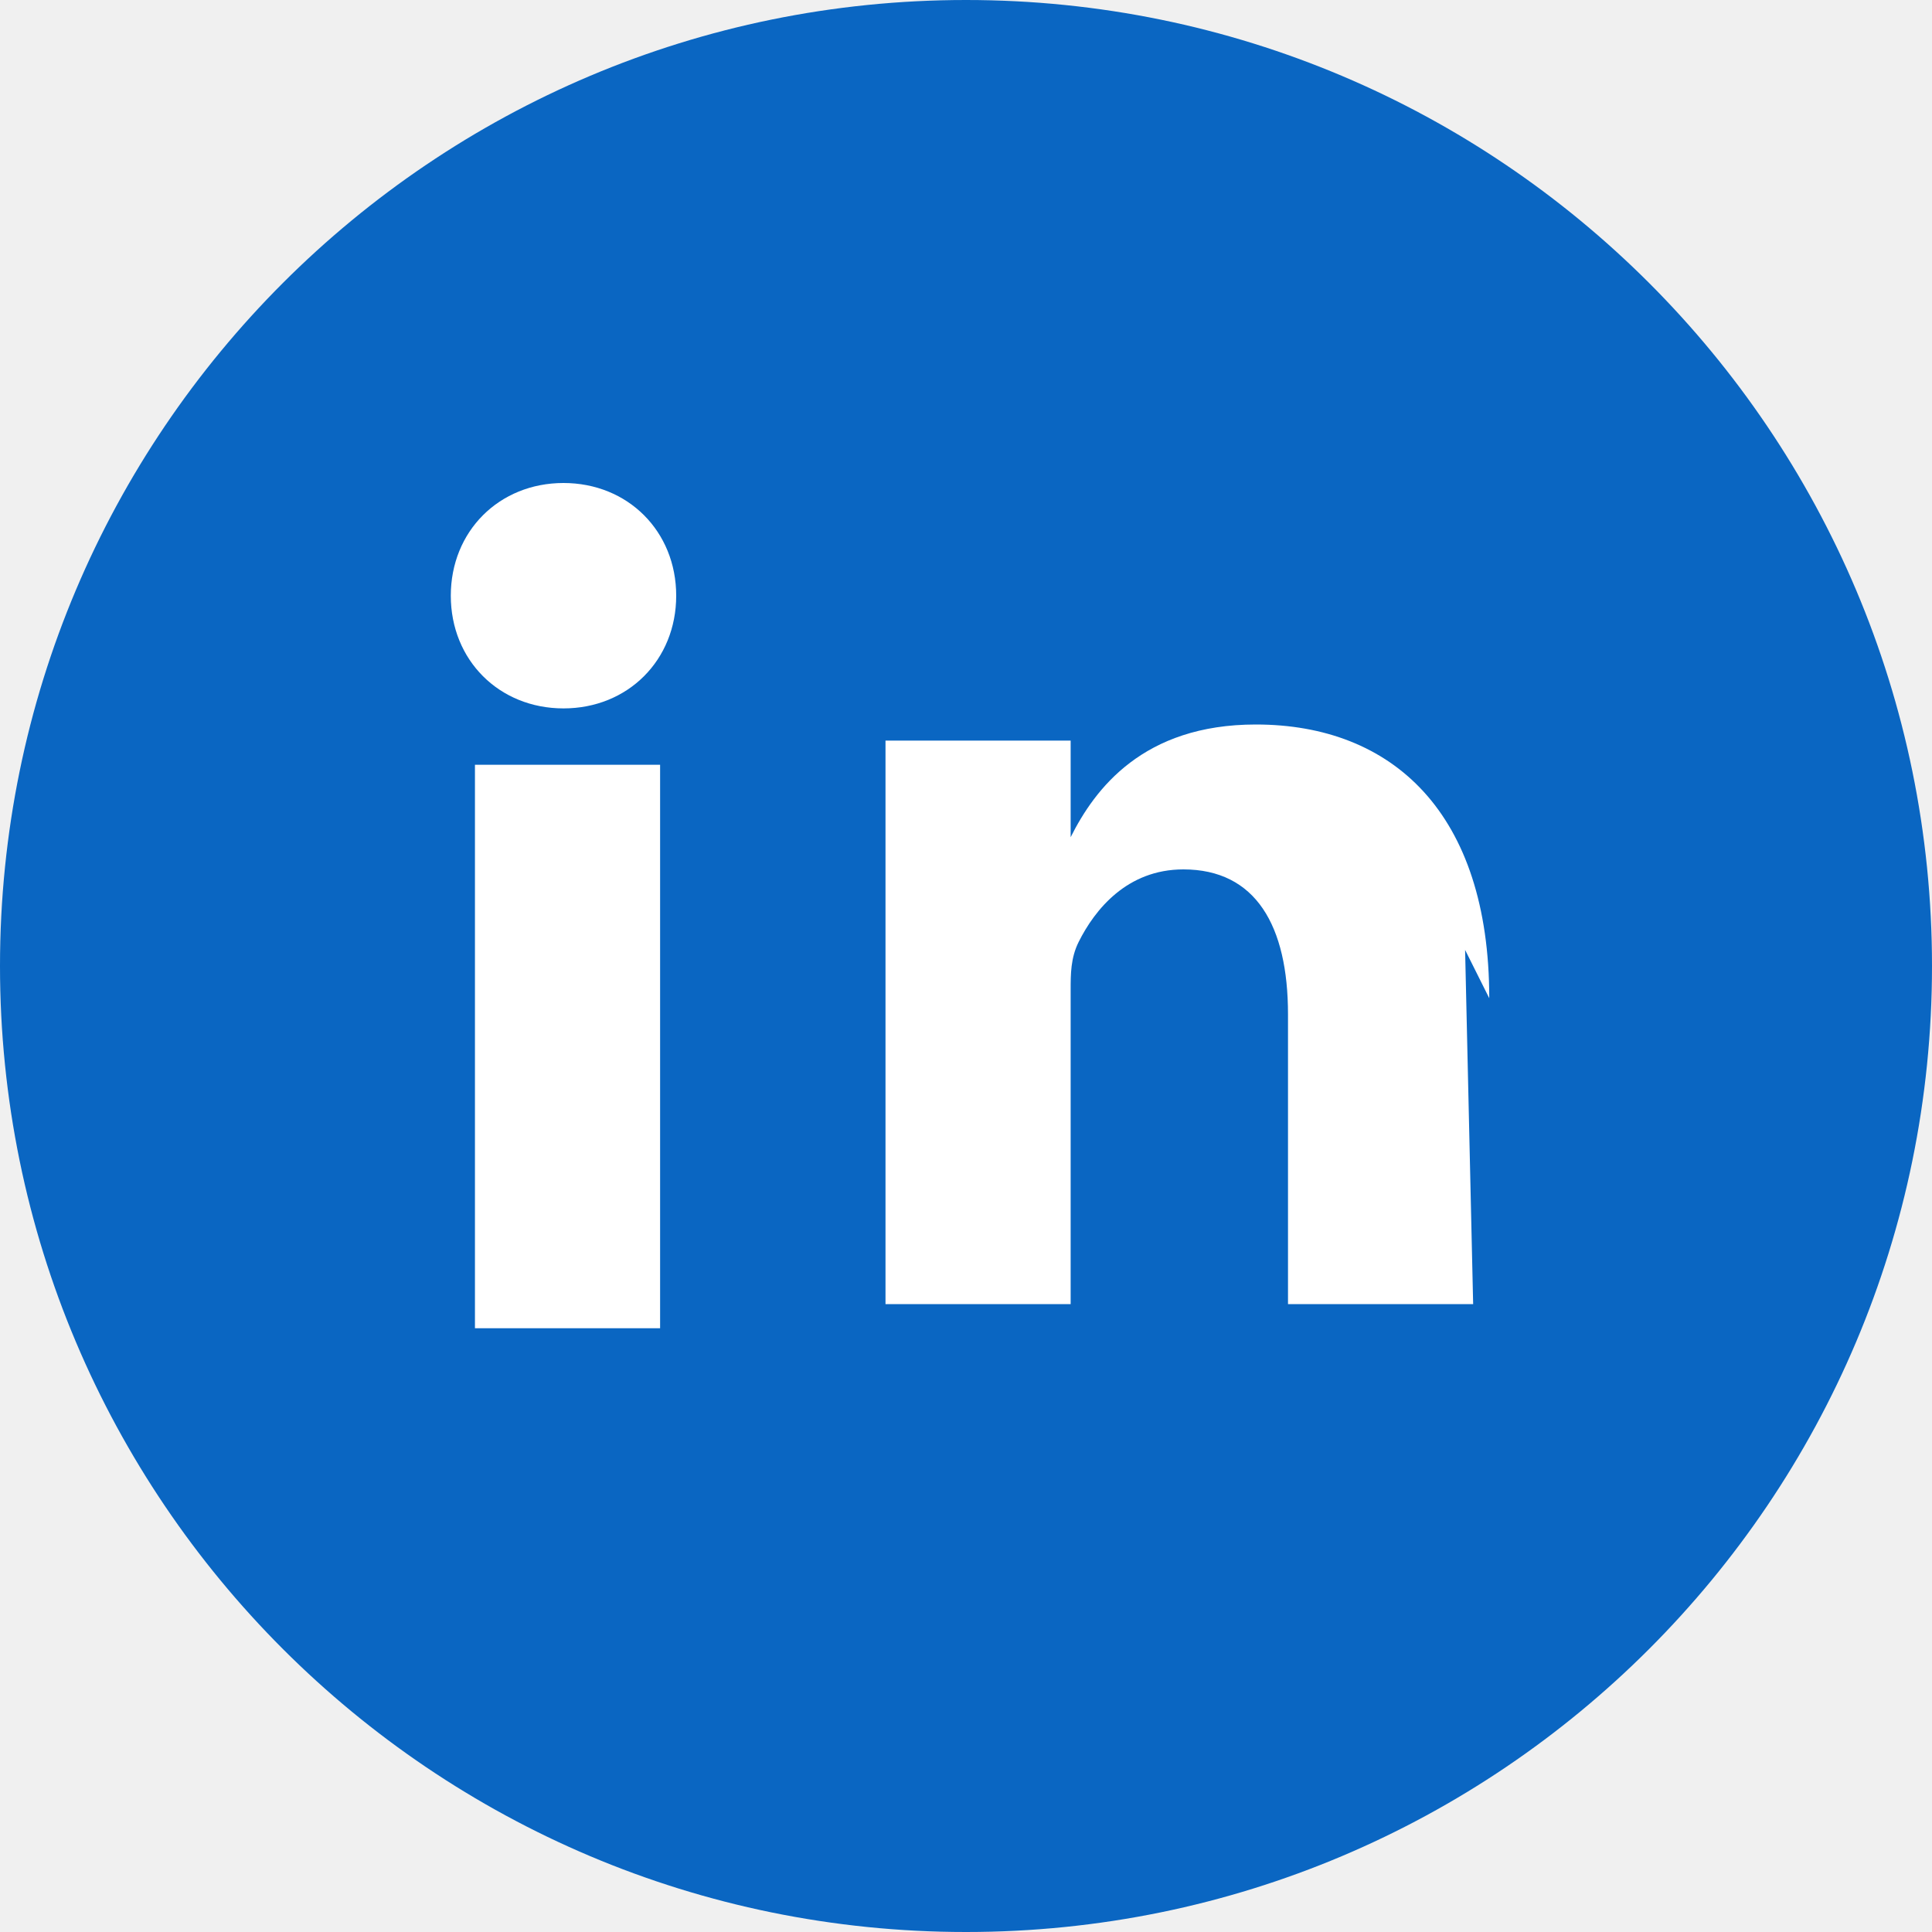
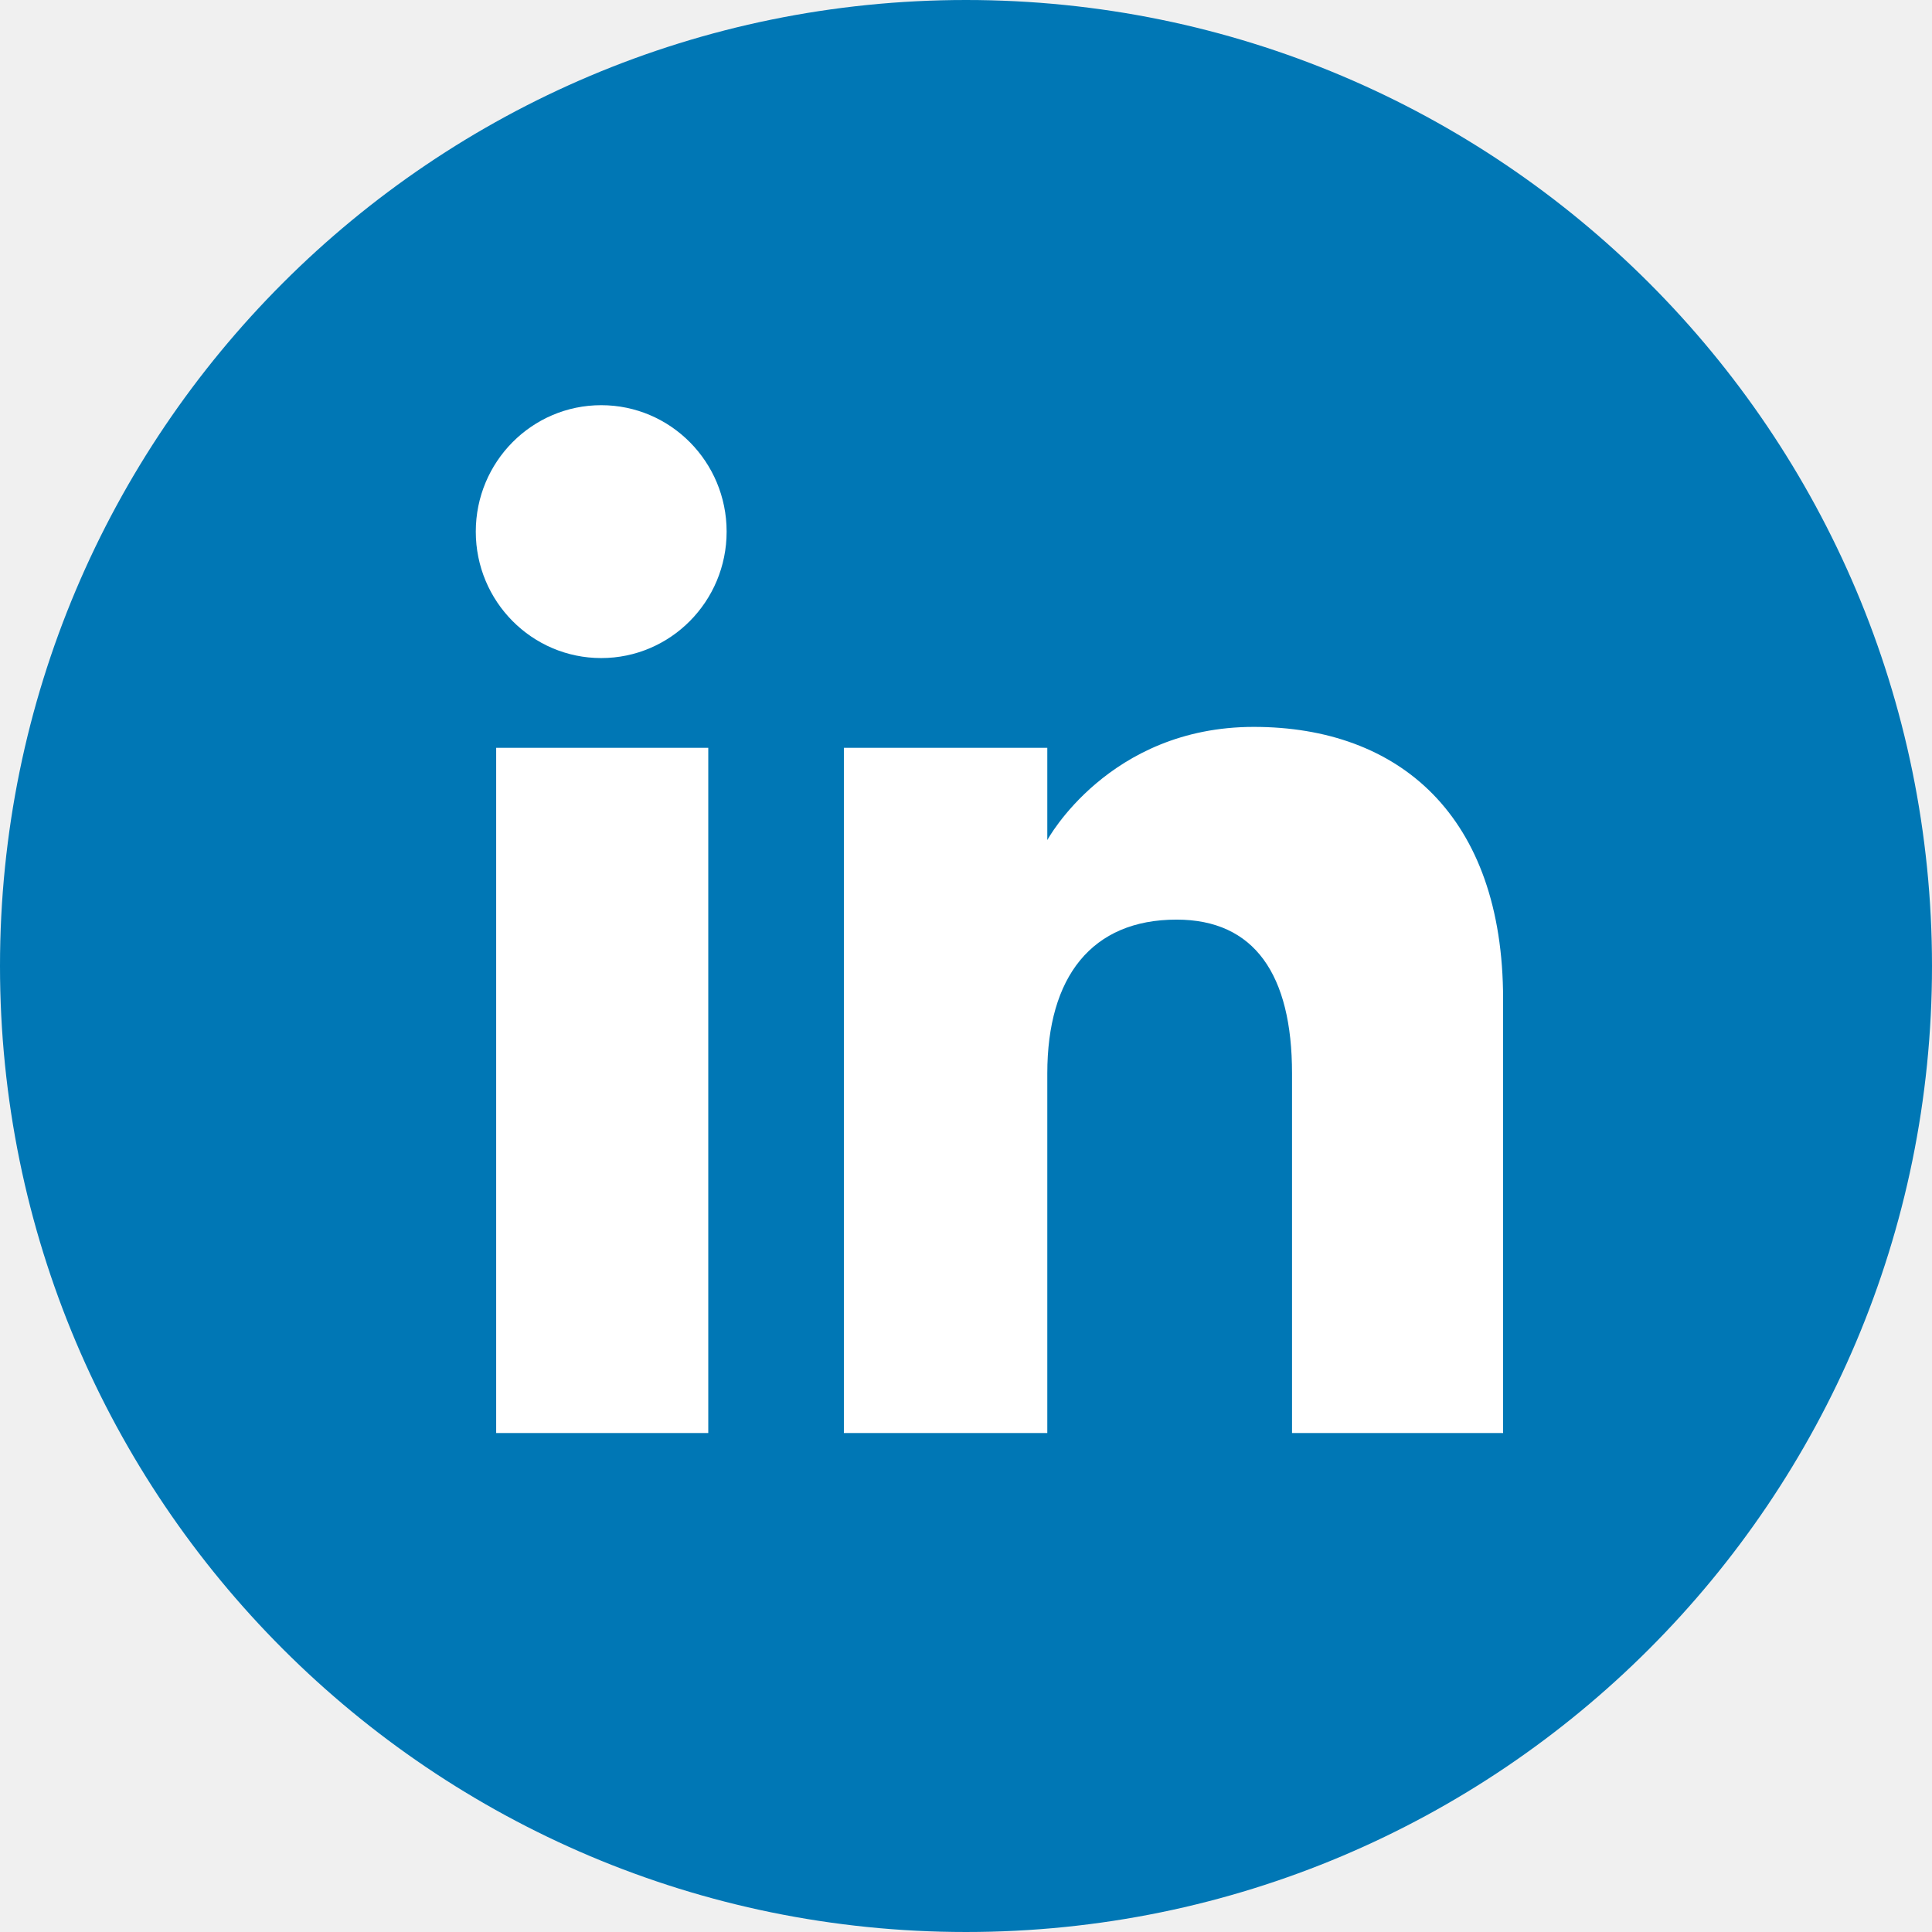
- <svg xmlns="http://www.w3.org/2000/svg" viewBox="0 0 24 24" width="128" height="128">
-   <circle cx="12" cy="12" r="12" fill="#0A66C2" />
-   <path fill="#ffffff" d="M8.2 9.5v7H5.9v-7h2.3zM7 6c.8 0 1.4.6 1.4 1.4S7.8 8.8 7 8.8 5.6 8.2 5.6 7.4 6.2 6 7 6zm11.5 6.4c0-2.3-1.2-3.4-2.9-3.4-1.4 0-2 .8-2.3 1.4v-1.2h-2.3c0 .6 0 7 0 7h2.3v-3.9c0-.2 0-.4.1-.6.2-.4.6-.9 1.3-.9.9 0 1.3.7 1.3 1.8v3.6h2.3l-.1-4.4z" />
+ <svg xmlns="http://www.w3.org/2000/svg" width="800px" height="800px" viewBox="7.025 7.025 497.951 497.951">
+   <path d="M256 7.025C118.494 7.025 7.025 118.494 7.025 256S118.494 504.975 256 504.975 504.976 393.506 504.976 256C504.975 118.494 393.504 7.025 256 7.025z" fill="#0077b5" />
+   <path d="M189.573 376.368h-54.665V199.761h54.665v176.607zM161.98 176.633c-17.853 0-32.326-14.591-32.326-32.587 0-17.998 14.475-32.588 32.326-32.588s32.324 14.59 32.324 32.588c.001 17.997-14.472 32.587-32.324 32.587zm232.45 199.735h-54.4v-92.704c0-25.426-9.658-39.619-29.763-39.619-21.881 0-33.312 14.782-33.312 39.619v92.704h-52.43V199.761h52.43v23.786s15.771-29.173 53.219-29.173c37.449 0 64.257 22.866 64.257 70.169l-.001 111.825z" fill="#FFFFFF" />
</svg>
